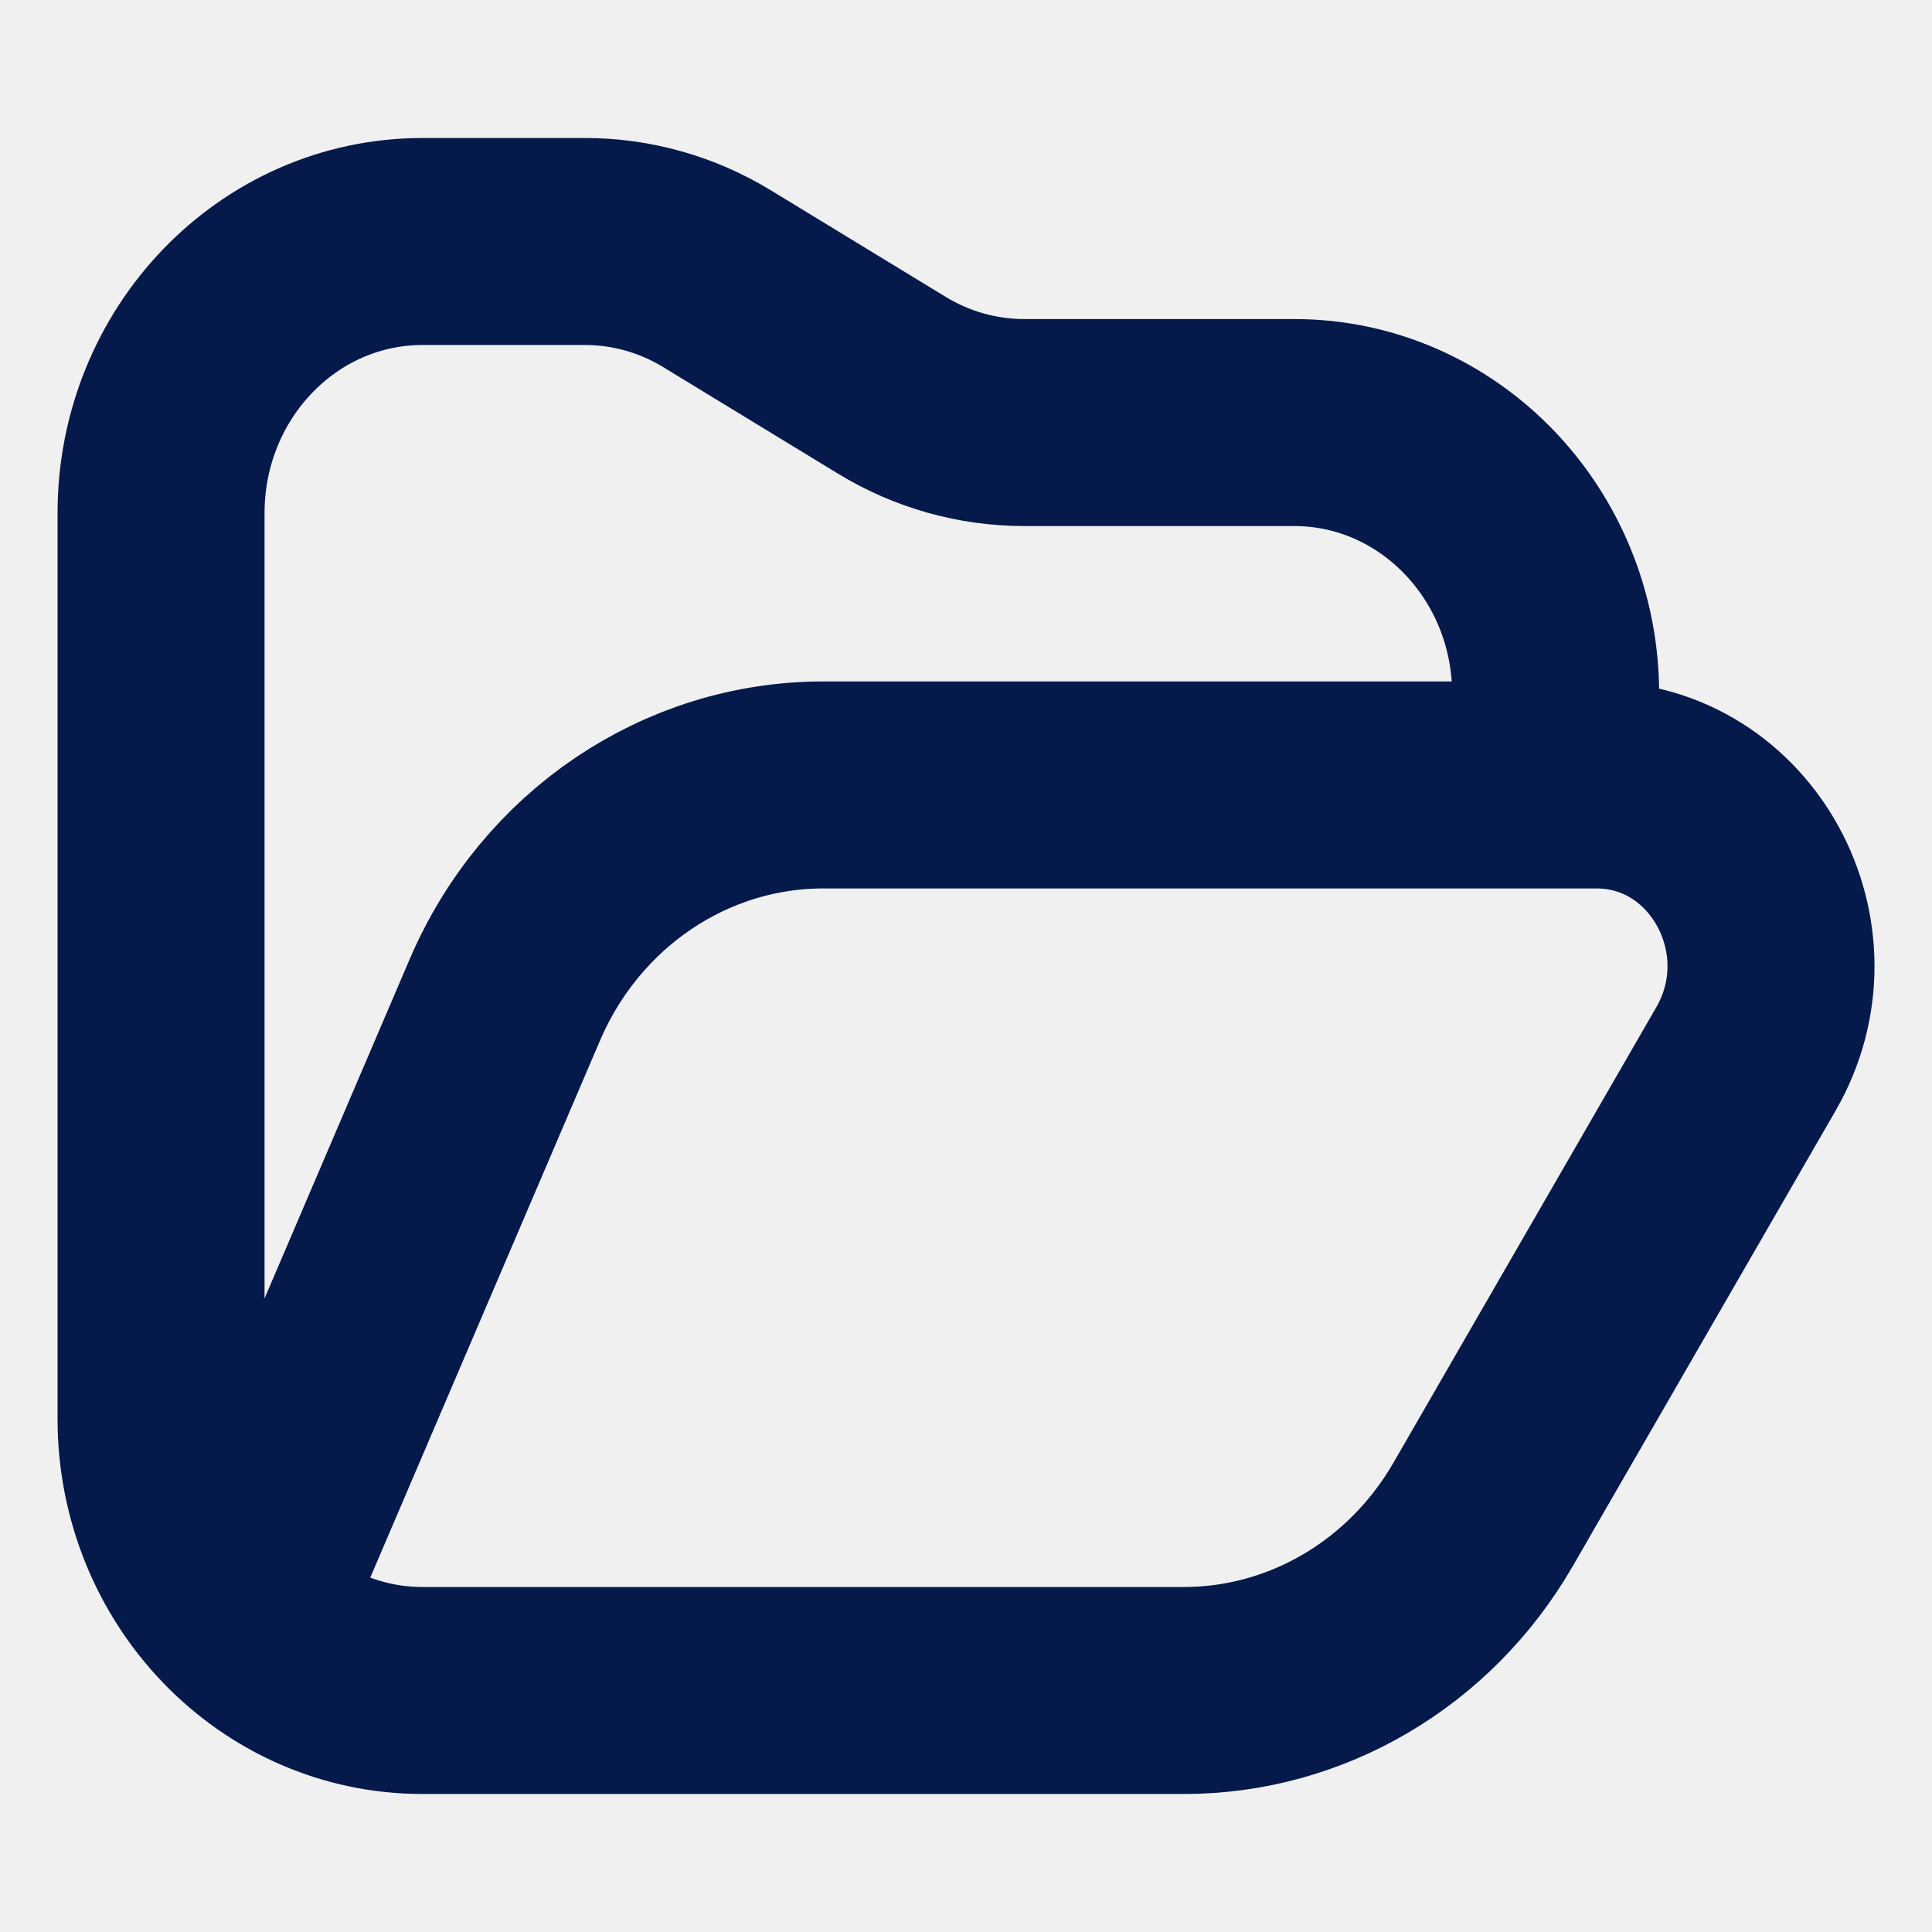
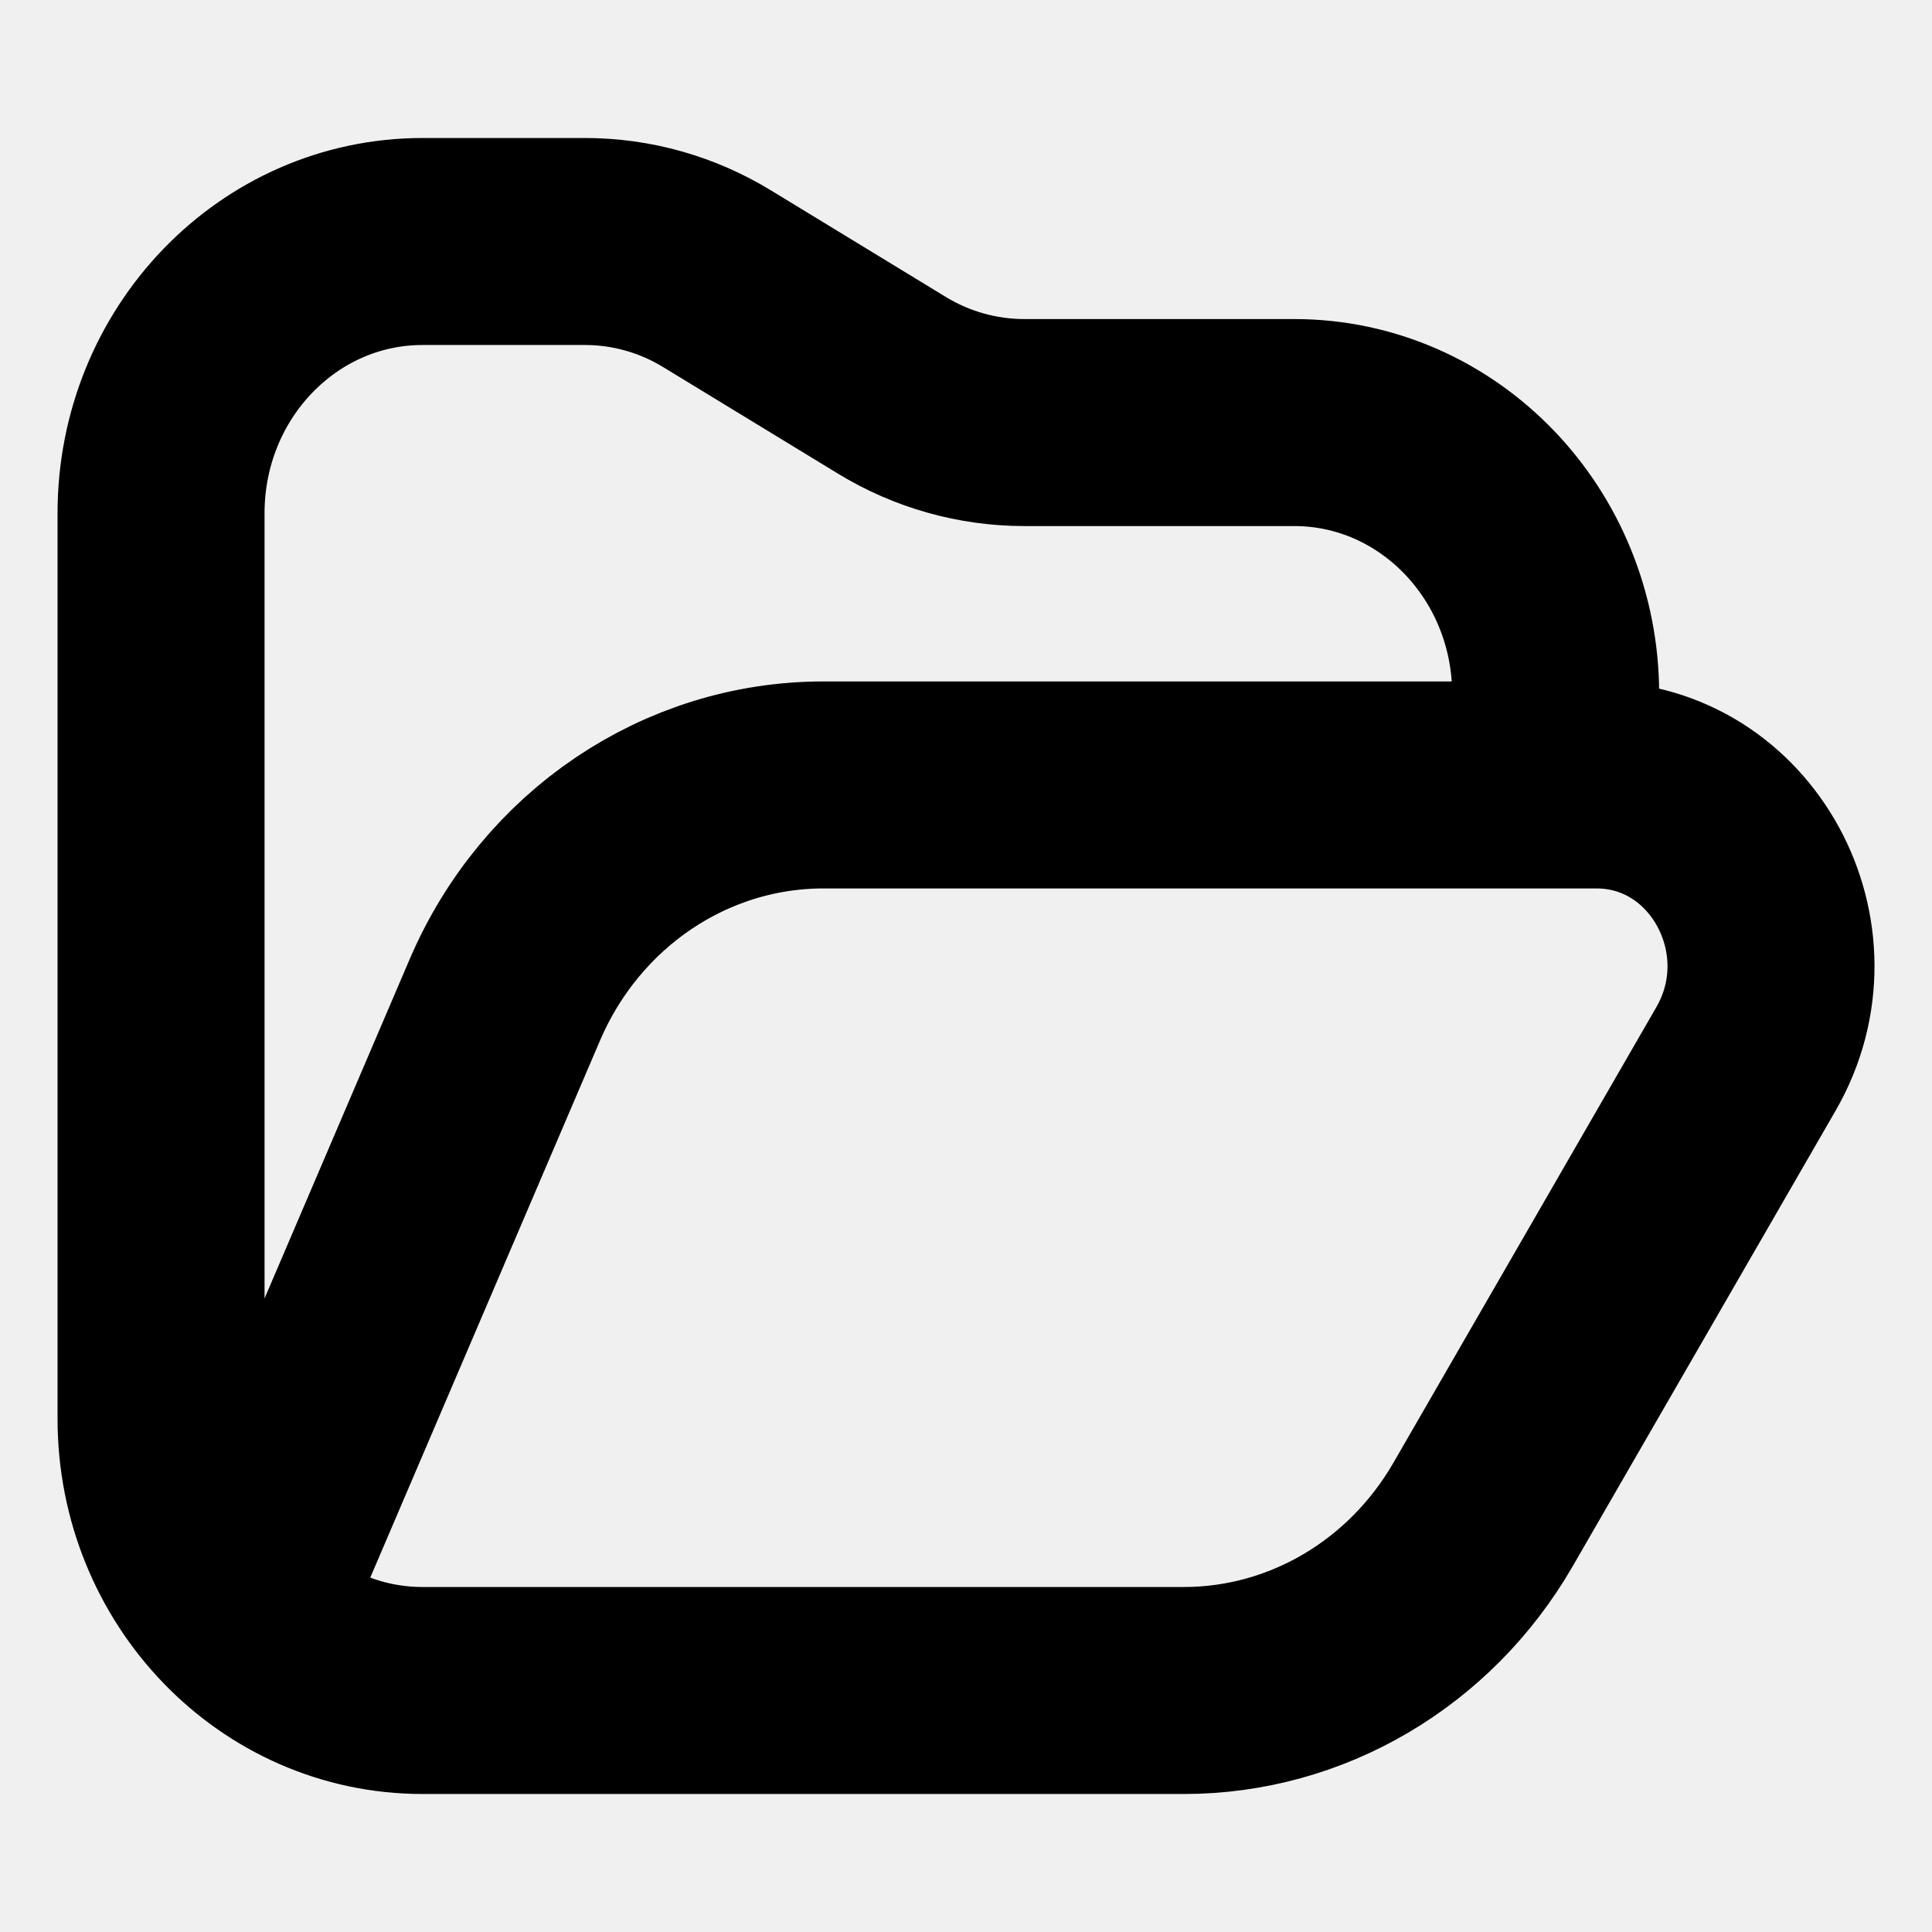
<svg xmlns="http://www.w3.org/2000/svg" width="14" height="14" viewBox="0 0 14 14" fill="none">
  <g clip-path="url(#clip0_1966_75634)">
-     <path d="M11.273 5.688V5.031C11.273 3.944 10.425 3.062 9.378 3.062H7.422C7.085 3.062 6.753 2.969 6.463 2.792L5.198 2.021C4.907 1.843 4.576 1.75 4.239 1.75L3.062 1.75C2.015 1.75 1.167 2.631 1.167 3.719L1.167 10.281C1.167 11.369 2.015 12.25 3.062 12.25H8.579C9.467 12.25 10.289 11.766 10.746 10.976L12.651 7.675C13.157 6.8 12.55 5.688 11.568 5.688H11.273ZM11.273 5.688L5.967 5.688C4.968 5.688 4.064 6.298 3.658 7.246L1.798 11.594" stroke="#05194A" stroke-width="1.5" stroke-linecap="round" stroke-linejoin="round" />
+     <path d="M11.273 5.688V5.031C11.273 3.944 10.425 3.062 9.378 3.062H7.422C7.085 3.062 6.753 2.969 6.463 2.792L5.198 2.021C4.907 1.843 4.576 1.75 4.239 1.75L3.062 1.75C2.015 1.75 1.167 2.631 1.167 3.719L1.167 10.281C1.167 11.369 2.015 12.25 3.062 12.25H8.579C9.467 12.25 10.289 11.766 10.746 10.976L12.651 7.675C13.157 6.8 12.55 5.688 11.568 5.688H11.273ZM11.273 5.688L5.967 5.688C4.968 5.688 4.064 6.298 3.658 7.246L1.798 11.594" stroke="currentColor" stroke-width="1.5" stroke-linecap="round" stroke-linejoin="round" />
  </g>
  <defs>
    <clipPath id="clip0_1966_75634">
      <rect width="14" height="14" fill="white" />
    </clipPath>
  </defs>
</svg>
